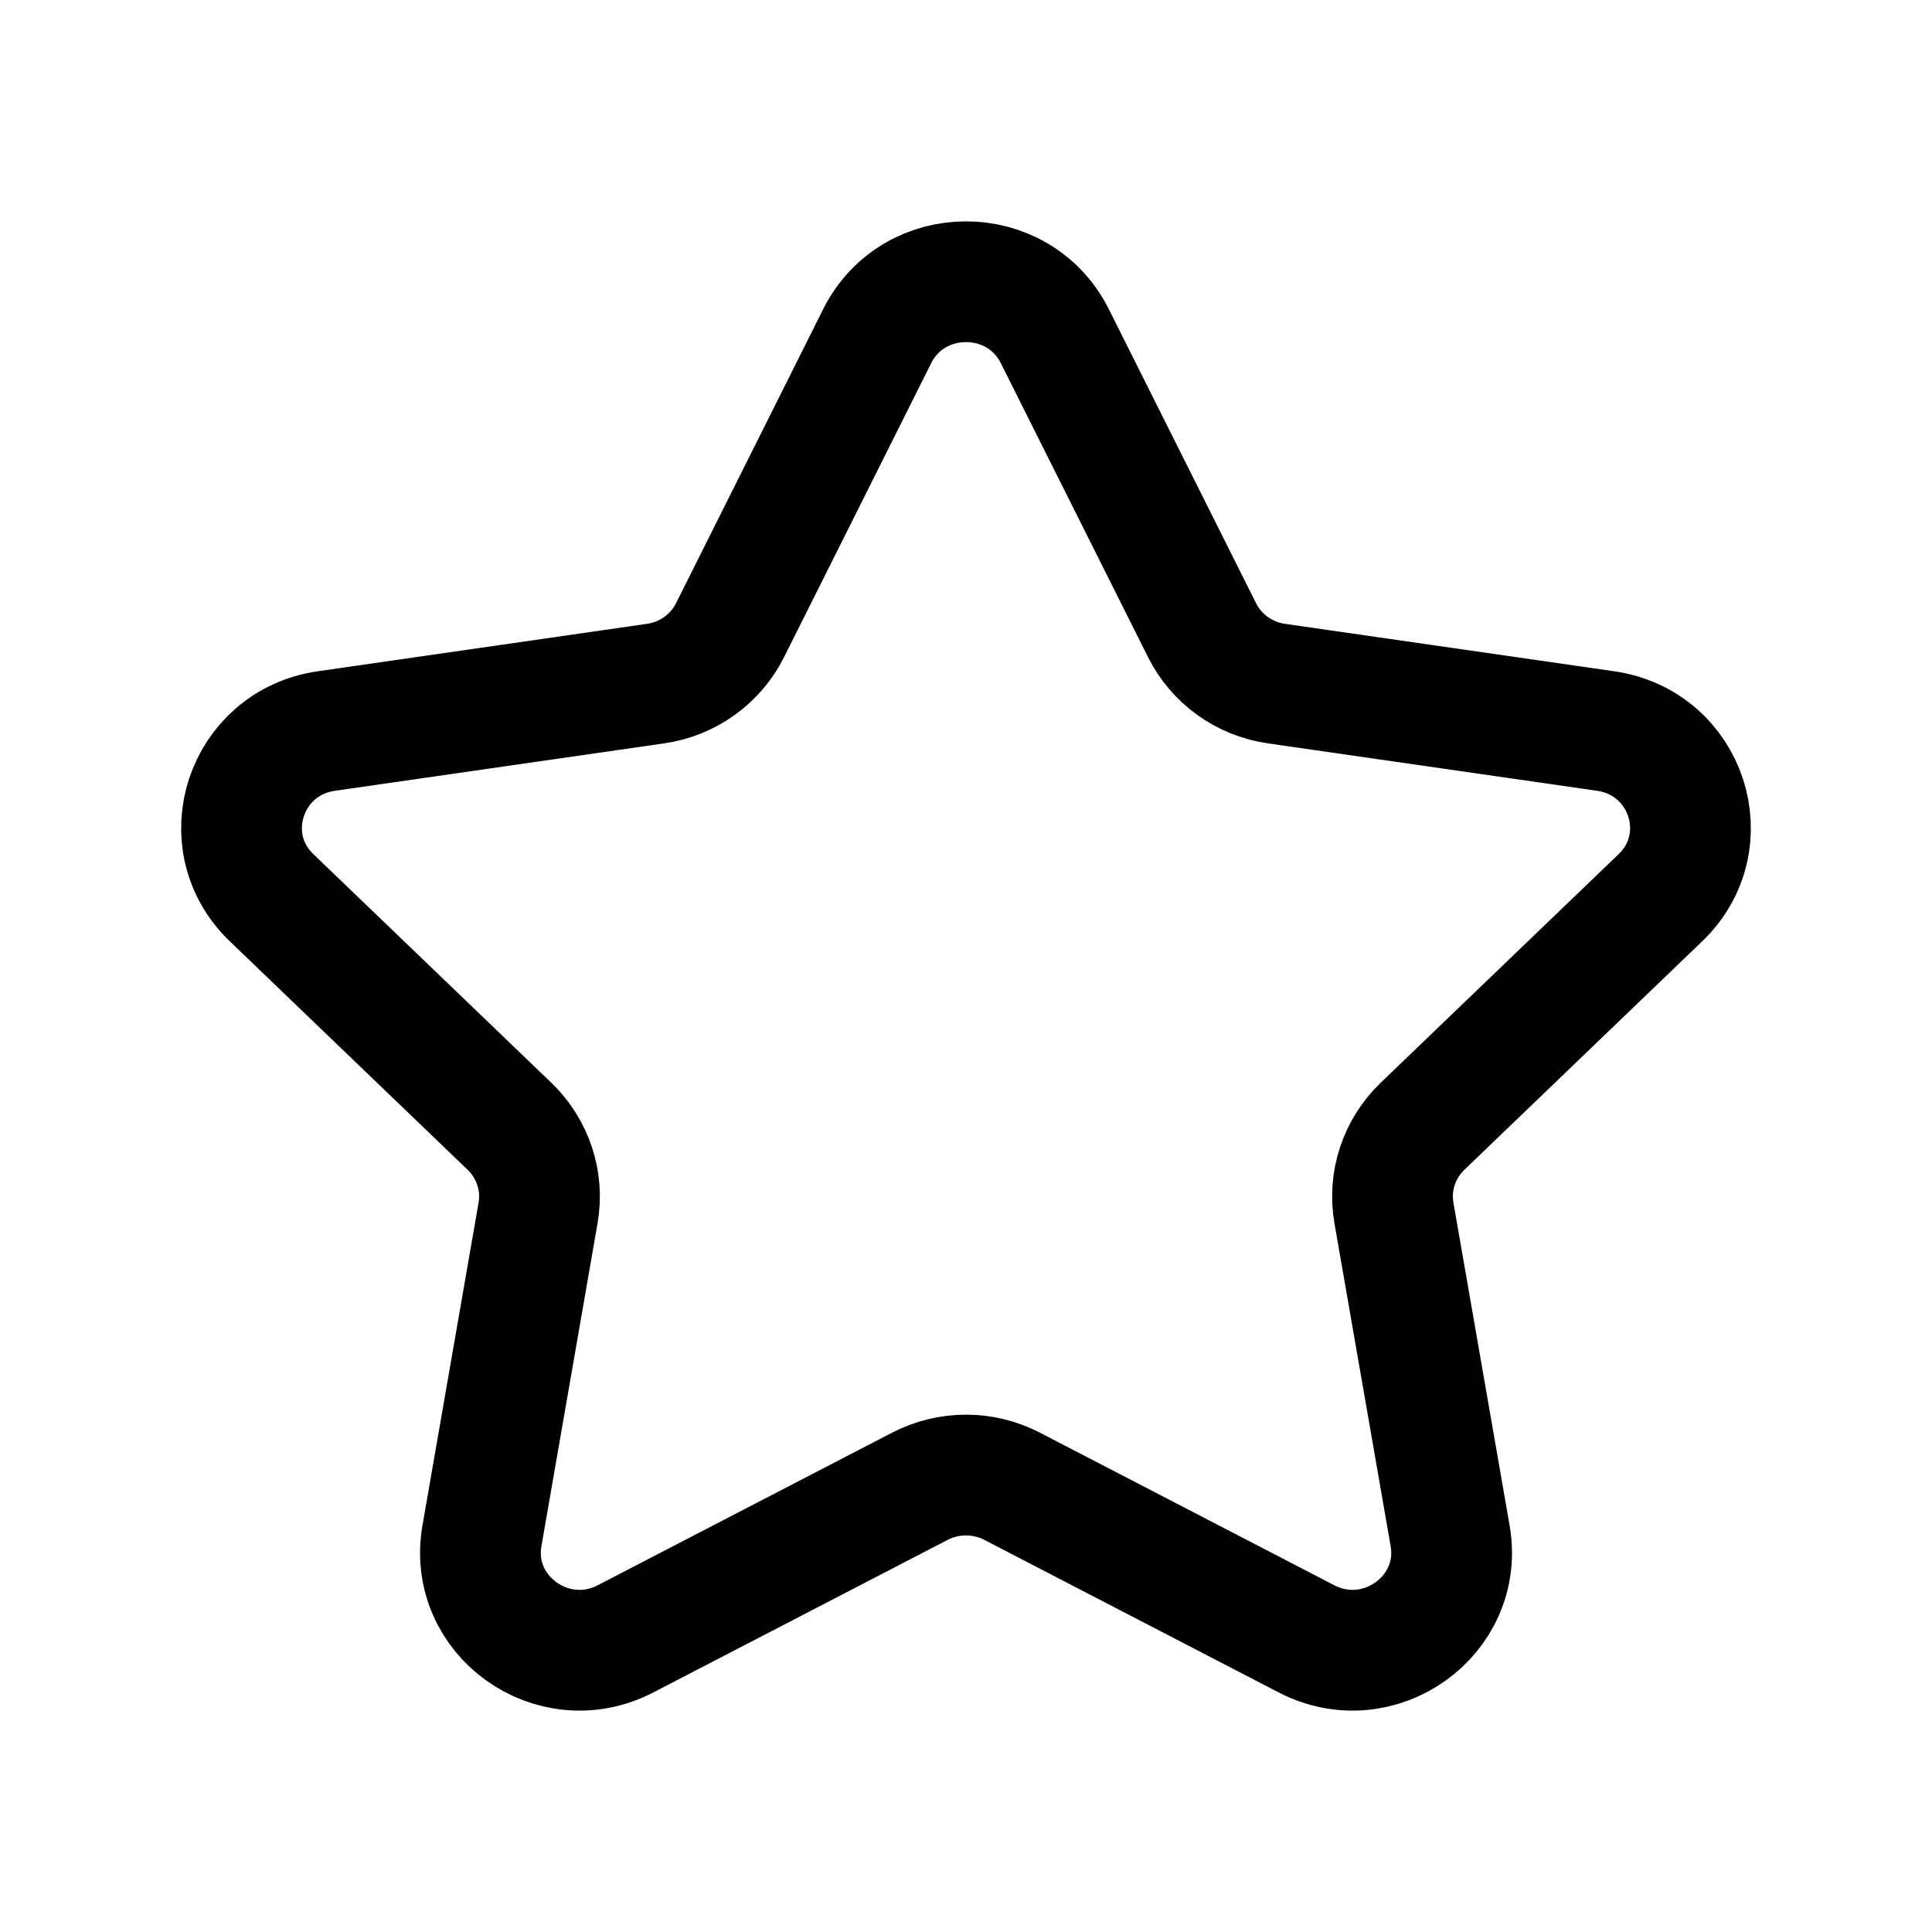
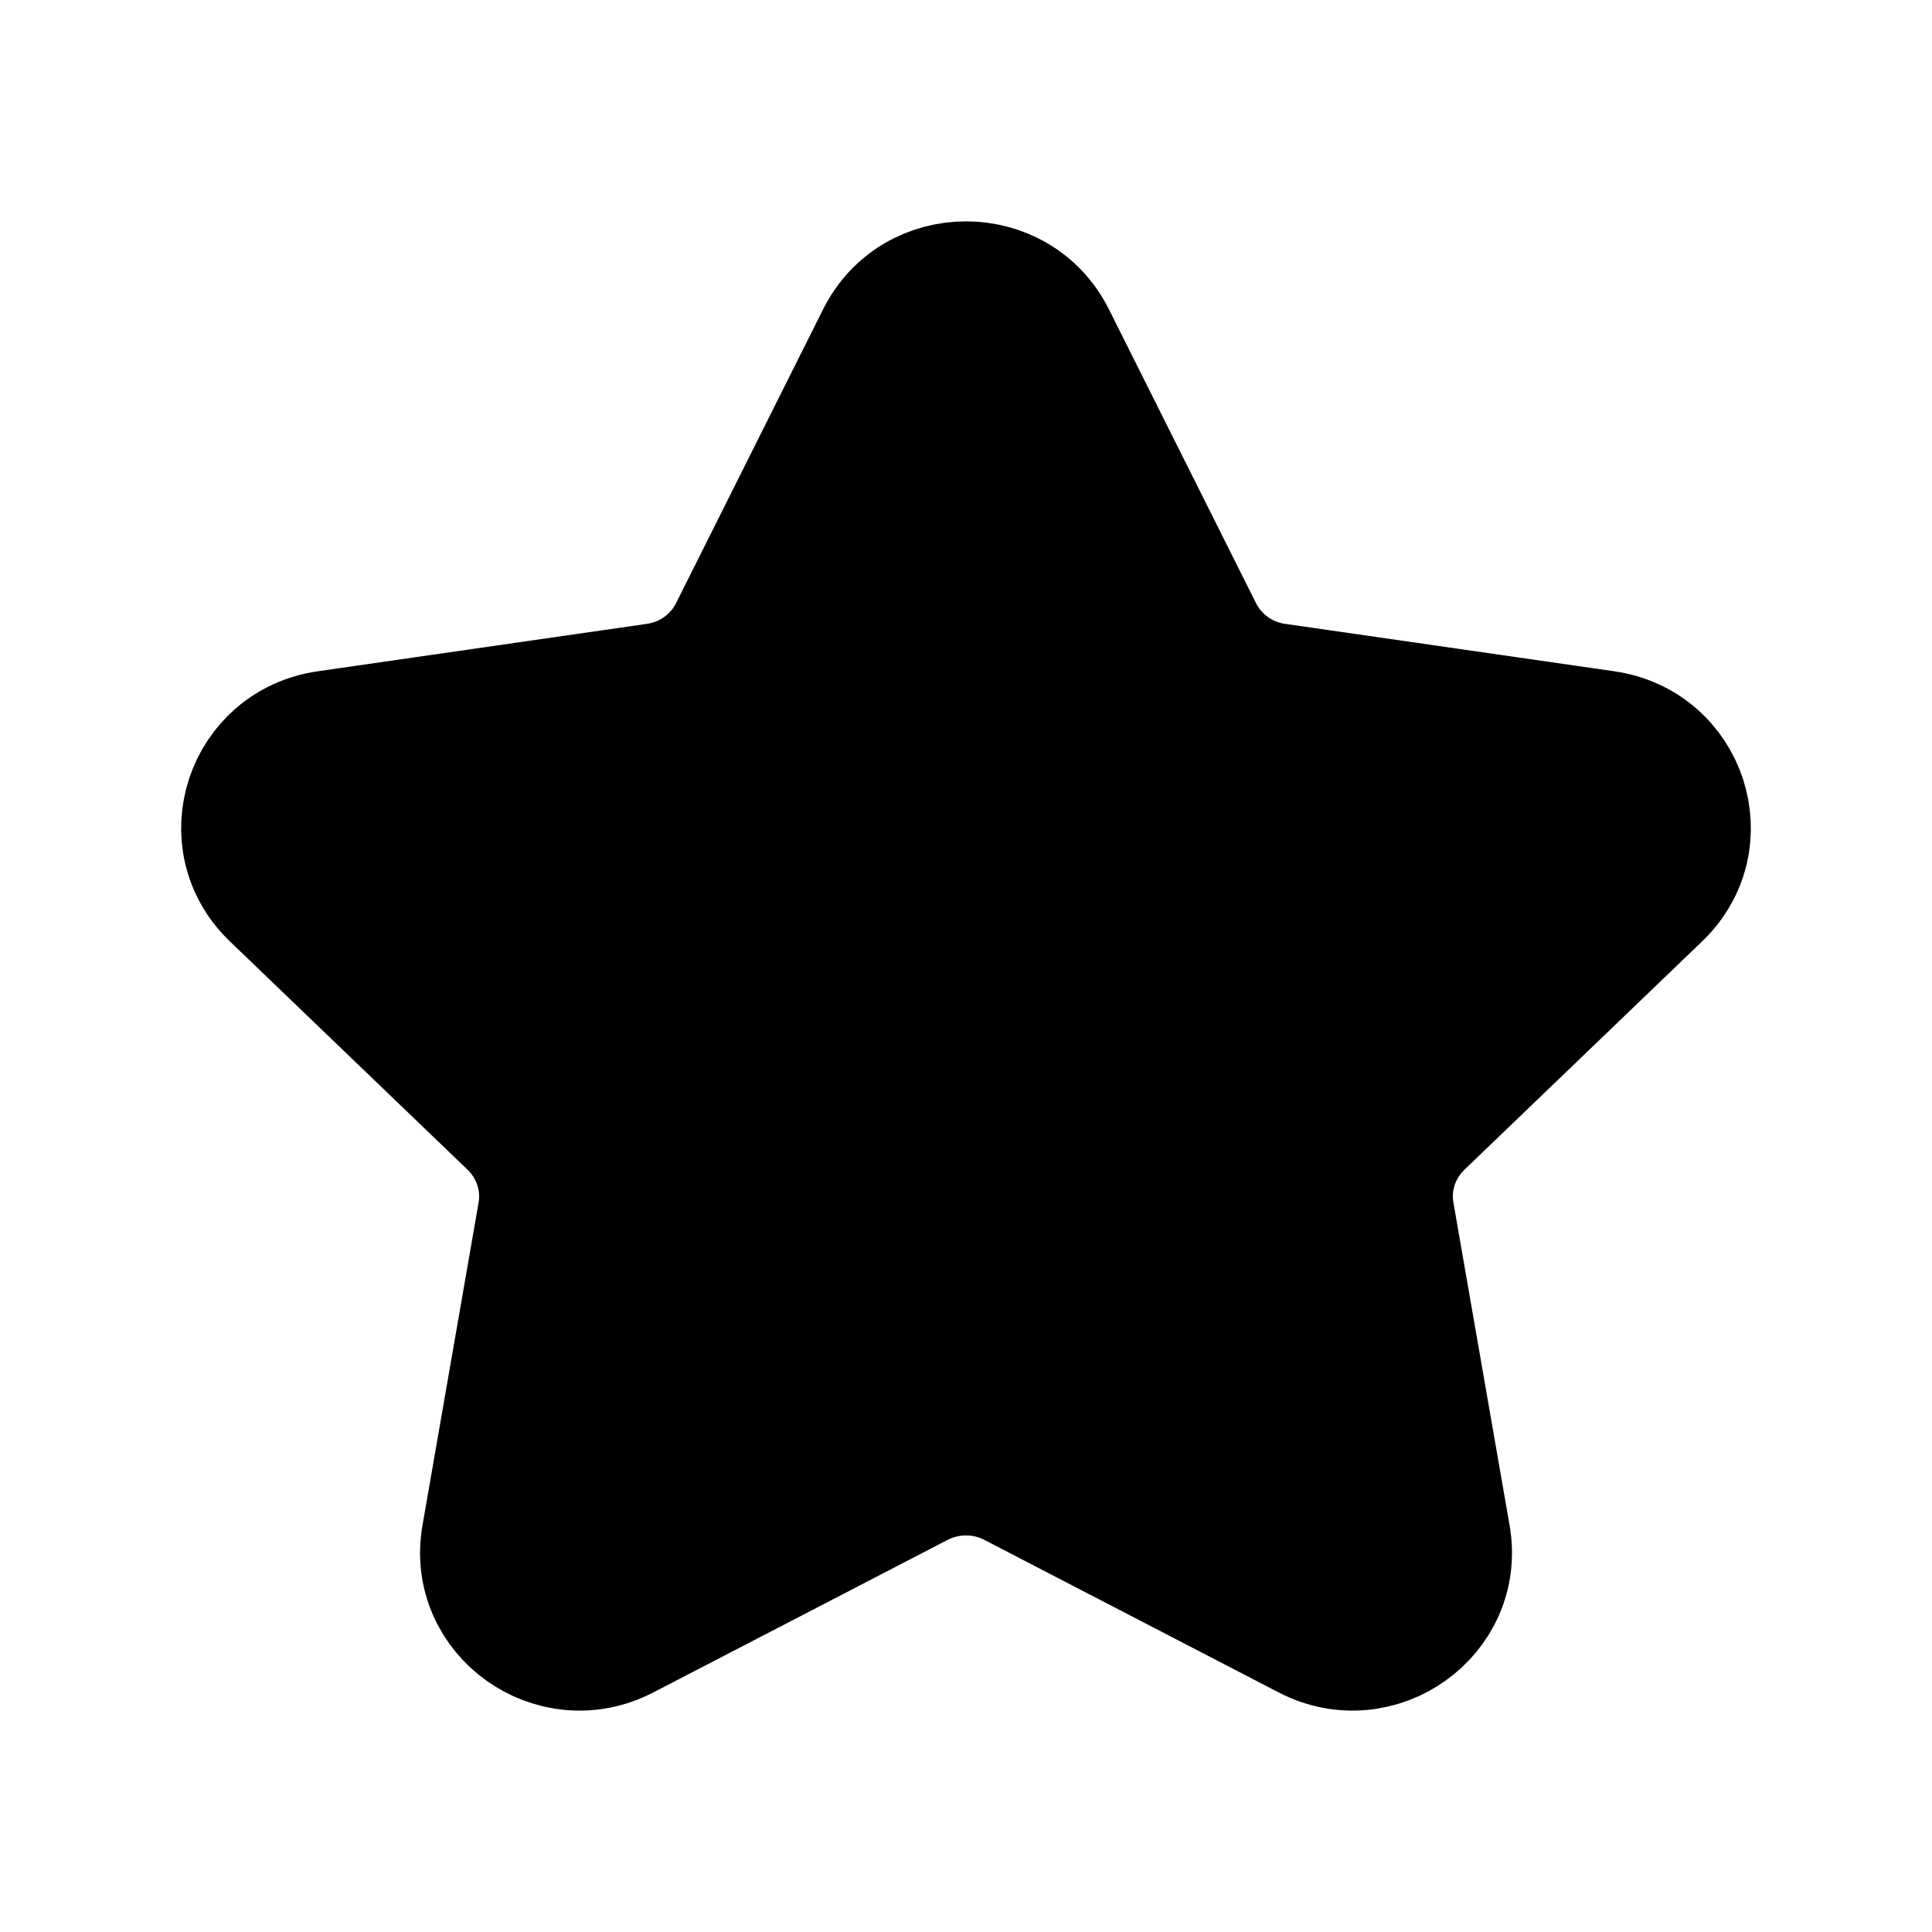
- <svg xmlns="http://www.w3.org/2000/svg" width="24" height="24" viewBox="0 0 24 24" fill="none">
+ <svg xmlns="http://www.w3.org/2000/svg" width="24" height="24" viewBox="0 0 24 24" fill="fillColor">
  <g id="Iconly/Light/Star">
    <g id="Star">
      <path id="Stroke 1" fill-rule="evenodd" clip-rule="evenodd" d="M13.104 4.177L14.932 7.828C15.111 8.186 15.457 8.435 15.857 8.492L19.945 9.081C20.955 9.226 21.357 10.45 20.626 11.152L17.67 13.992C17.38 14.272 17.247 14.673 17.316 15.068L18.014 19.078C18.186 20.07 17.13 20.827 16.227 20.357L12.573 18.463C12.215 18.277 11.786 18.277 11.427 18.463L7.773 20.357C6.87 20.827 5.814 20.07 5.987 19.078L6.684 15.068C6.753 14.673 6.62 14.272 6.33 13.992L3.374 11.152C2.643 10.45 3.045 9.226 4.055 9.081L8.143 8.492C8.544 8.435 8.89 8.186 9.069 7.828L10.896 4.177C11.348 3.274 12.652 3.274 13.104 4.177Z" stroke="currentColor" stroke-width="1.5" stroke-linecap="round" stroke-linejoin="round" />
    </g>
  </g>
</svg>
